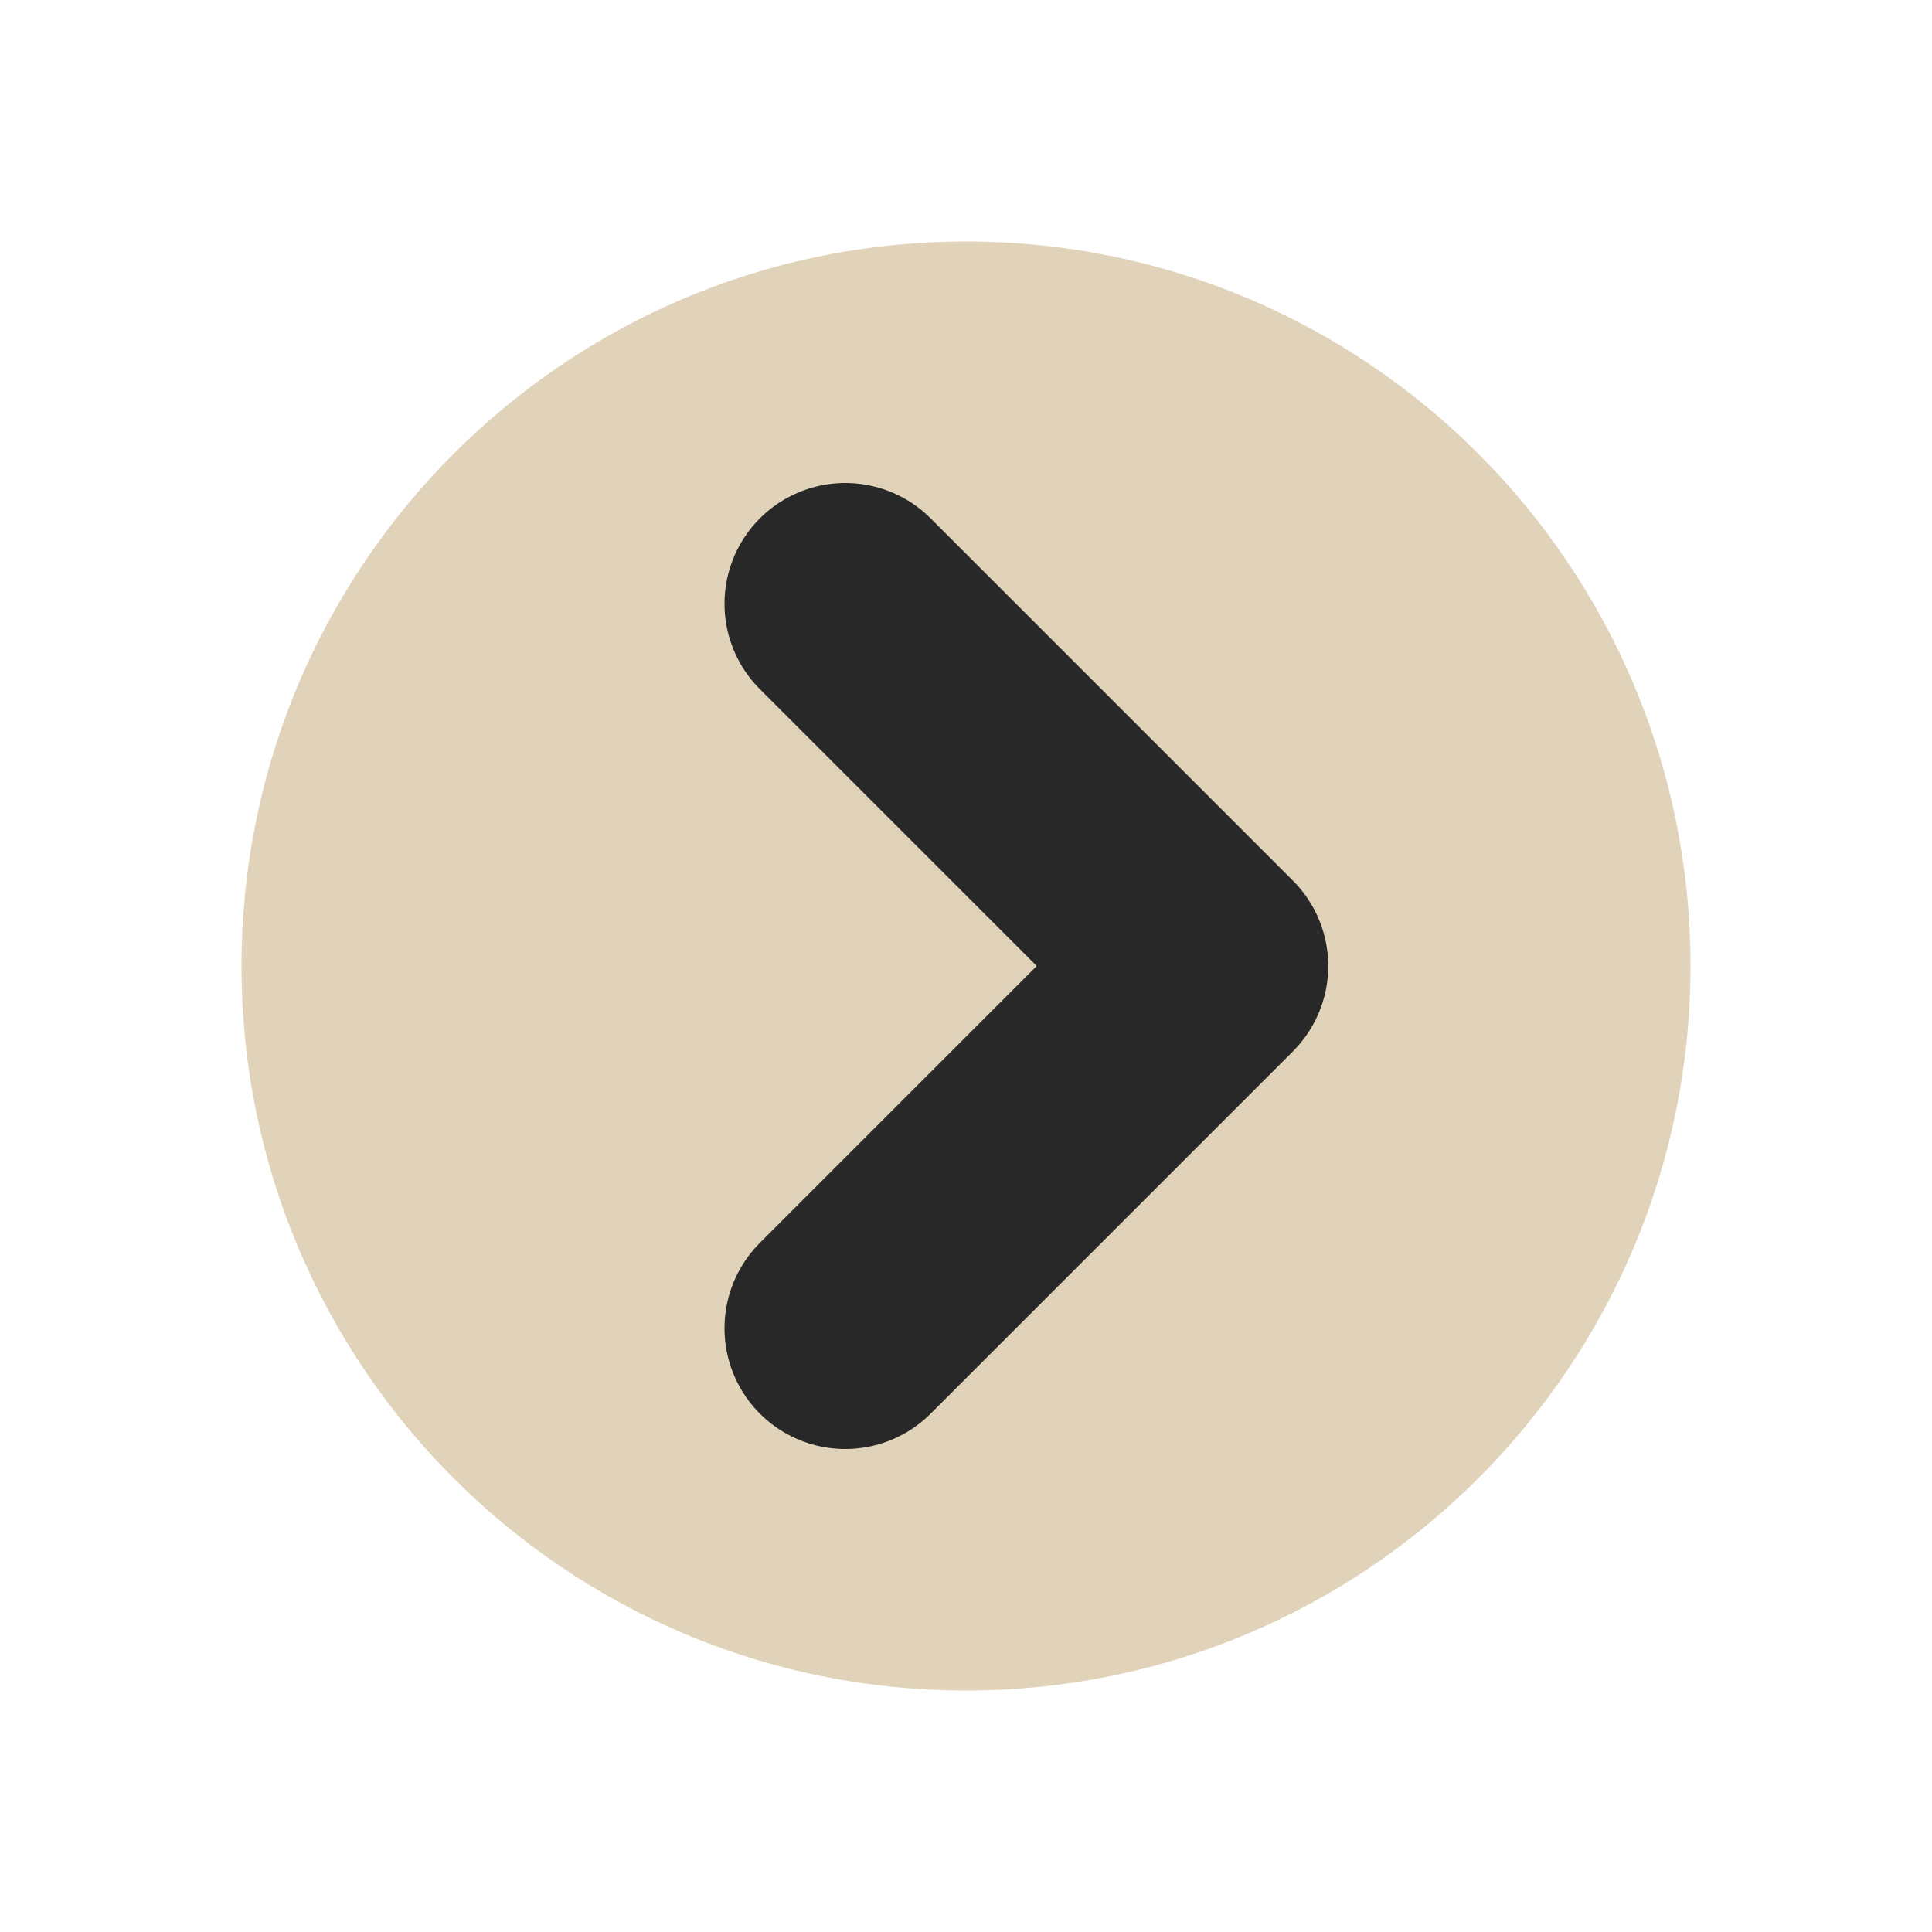
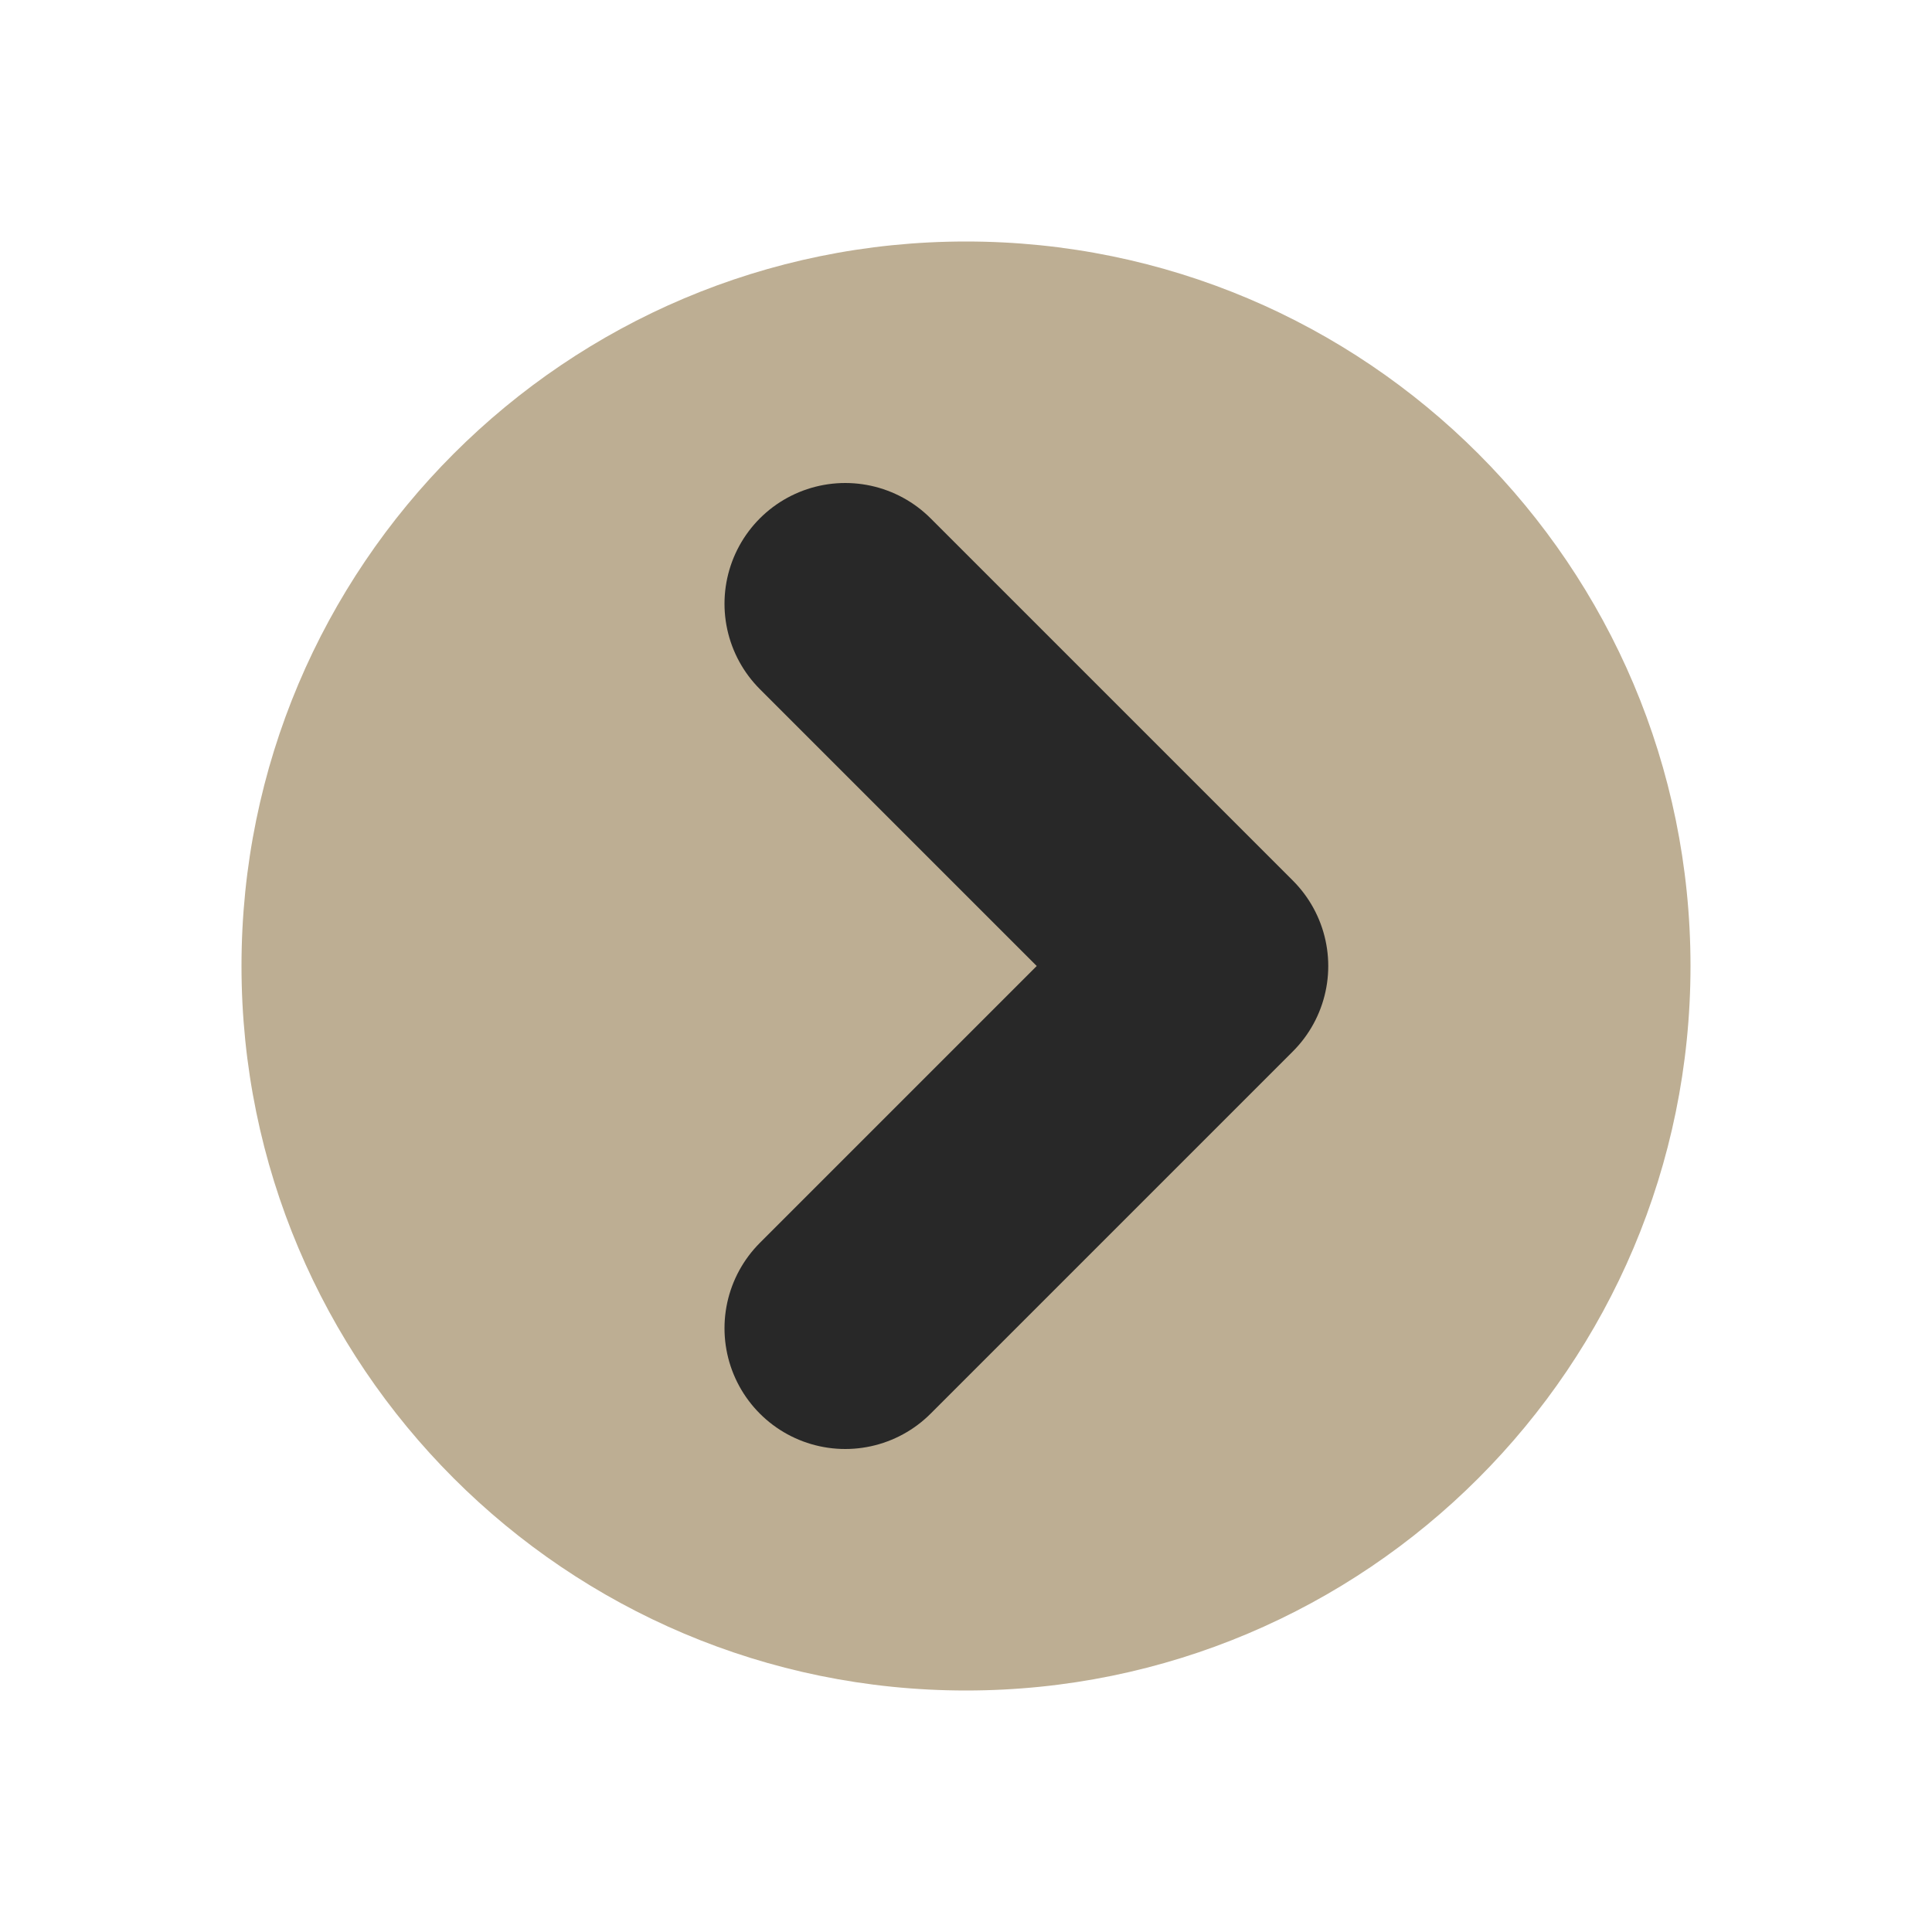
<svg xmlns="http://www.w3.org/2000/svg" width="16" height="16" version="1.1" viewBox="0 0 16 16">
-   <circle cx="8" cy="8" r="6" fill="#d5c4a1" fill-opacity=".75" />
+   <circle cx="8" cy="8" r="6" fill="#bdae93" />
  <path d="m7 5 3 3-3 3" fill="none" stroke="#282828" stroke-linecap="round" stroke-linejoin="round" stroke-width="2" />
</svg>
